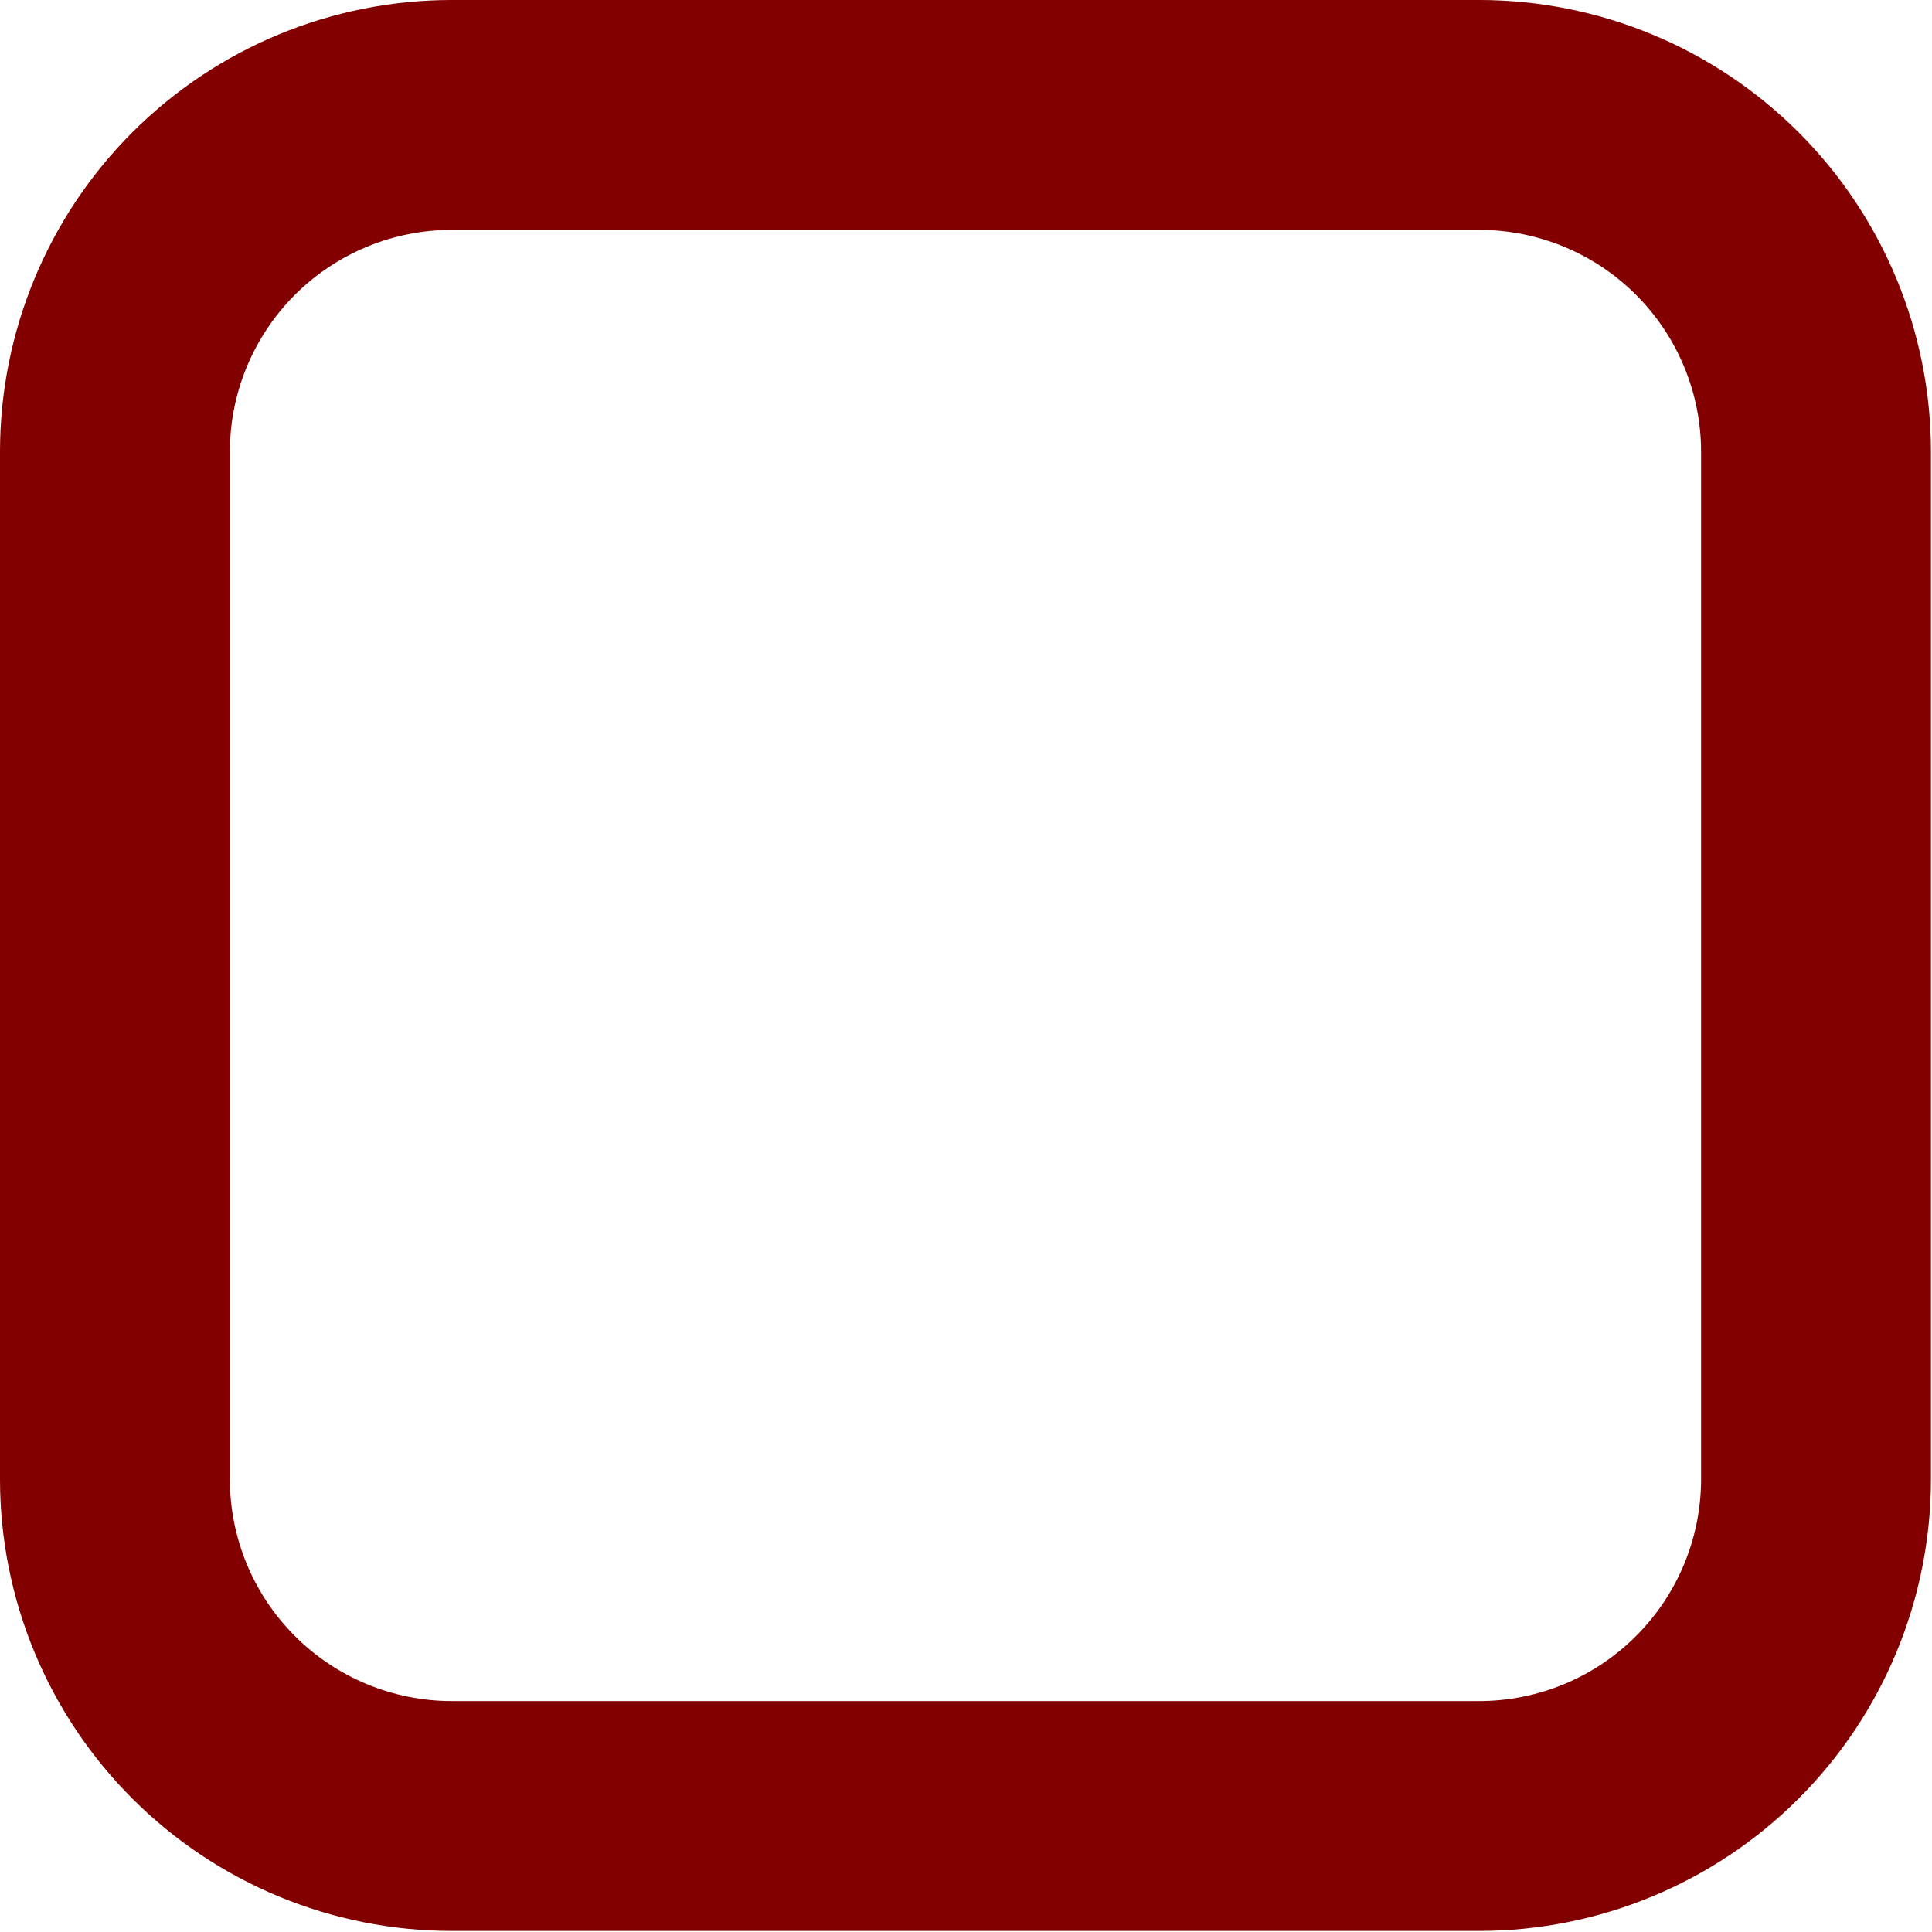
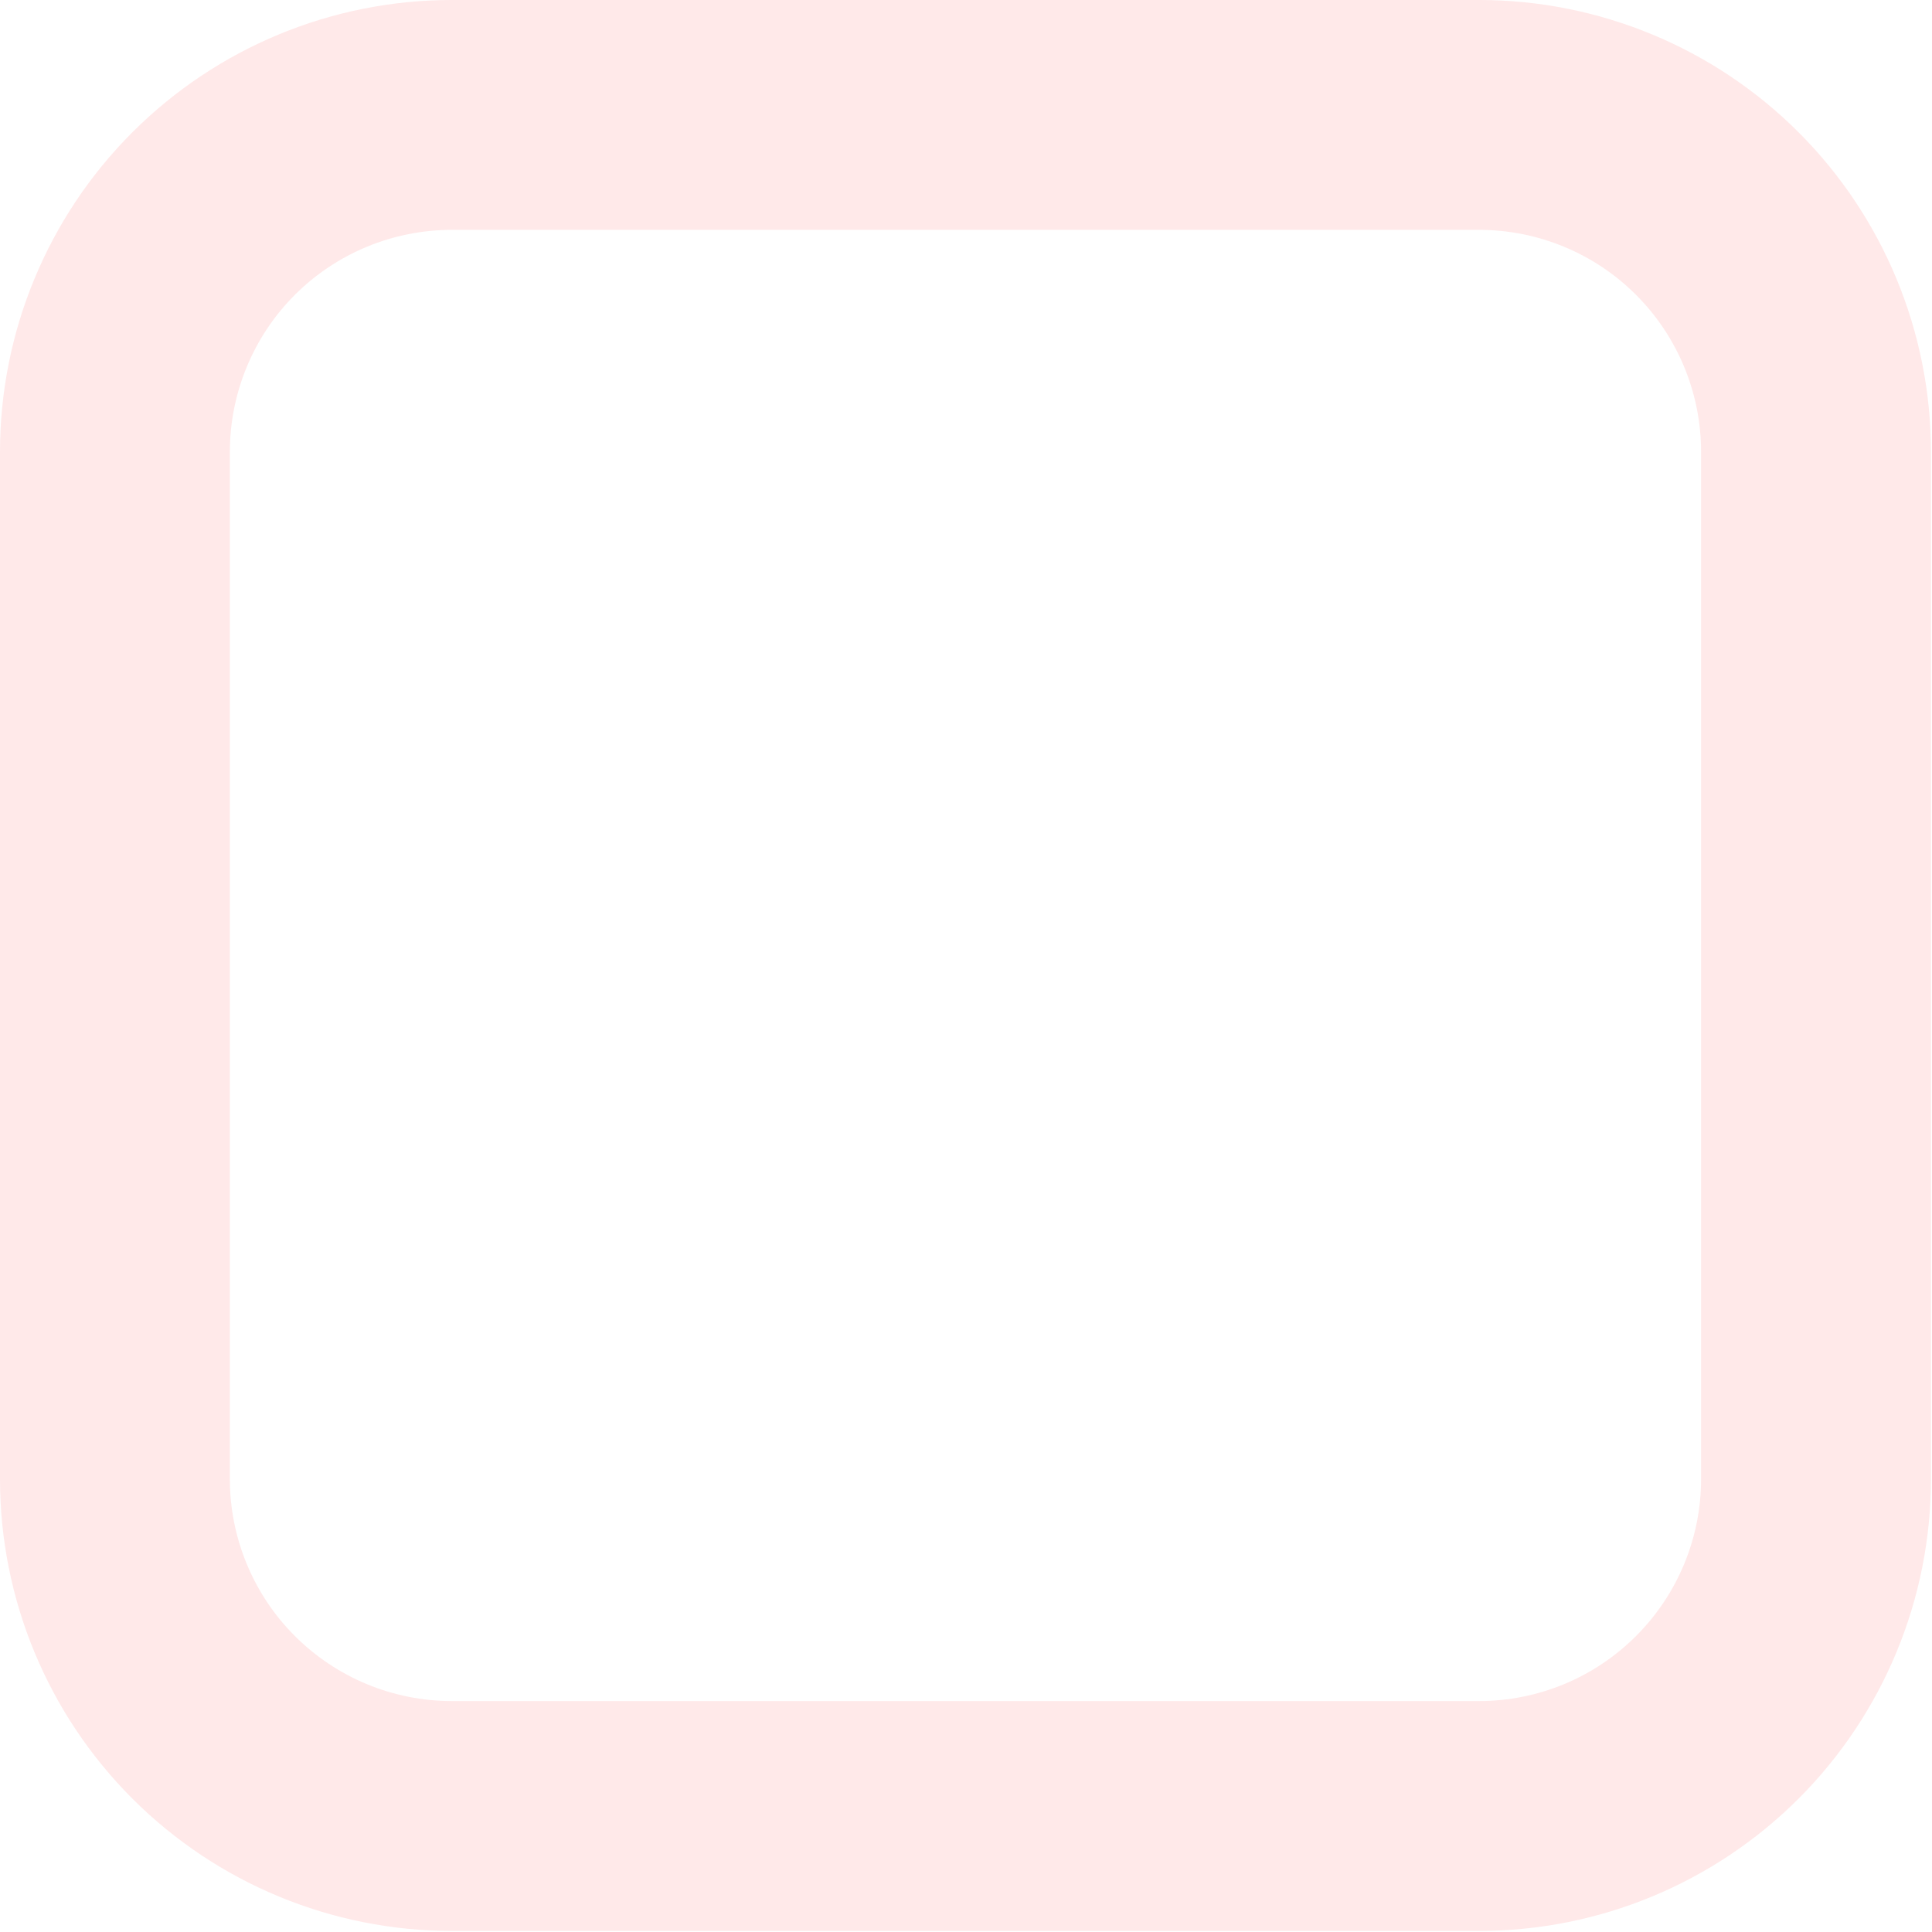
<svg xmlns="http://www.w3.org/2000/svg" width="100%" height="100%" viewBox="0 0 313 313" version="1.1" xml:space="preserve" style="fill-rule:evenodd;clip-rule:evenodd;stroke-linejoin:round;stroke-miterlimit:2;">
  <g transform="matrix(1,0,0,1,-6421.38,-1327.76)">
    <g transform="matrix(1,0,0,1,693,46.3782)">
-       <path d="M6041.21,1354.59C6041.21,1335.17 6033.5,1316.55 6019.77,1302.82C6006.04,1289.09 5987.42,1281.38 5968,1281.38L5801.59,1281.38C5782.17,1281.38 5763.55,1289.09 5749.82,1302.82C5736.09,1316.55 5728.38,1335.17 5728.38,1354.59L5728.38,1521C5728.38,1540.42 5736.09,1559.04 5749.82,1572.77C5763.55,1586.5 5782.17,1594.21 5801.59,1594.21L5968,1594.21C5987.42,1594.21 6006.04,1586.5 6019.77,1572.77C6033.5,1559.04 6041.21,1540.42 6041.21,1521L6041.21,1354.59ZM6003.97,1354.59L6003.97,1521C6003.97,1530.54 6000.18,1539.69 5993.43,1546.43C5986.69,1553.18 5977.54,1556.97 5968,1556.97L5801.59,1556.97C5792.05,1556.97 5782.9,1553.18 5776.15,1546.43C5769.41,1539.69 5765.62,1530.54 5765.62,1521L5765.62,1354.59C5765.62,1345.05 5769.41,1335.9 5776.15,1329.15C5782.9,1322.41 5792.05,1318.62 5801.59,1318.62L5968,1318.62C5977.54,1318.62 5986.69,1322.41 5993.43,1329.15C6000.18,1335.9 6003.97,1345.05 6003.97,1354.59Z" style="fill:rgb(130,0,0);" />
+       <path d="M6041.21,1354.59C6041.21,1335.17 6033.5,1316.55 6019.77,1302.82C6006.04,1289.09 5987.42,1281.38 5968,1281.38L5801.59,1281.38C5782.17,1281.38 5763.55,1289.09 5749.82,1302.82C5736.09,1316.55 5728.38,1335.17 5728.38,1354.59L5728.38,1521C5728.38,1540.42 5736.09,1559.04 5749.82,1572.77C5763.55,1586.5 5782.17,1594.21 5801.59,1594.21L5968,1594.21C5987.42,1594.21 6006.04,1586.5 6019.77,1572.77C6033.5,1559.04 6041.21,1540.42 6041.21,1521L6041.21,1354.59ZM6003.97,1354.59L6003.97,1521C6003.97,1530.54 6000.18,1539.69 5993.43,1546.43C5986.69,1553.18 5977.54,1556.97 5968,1556.97L5801.59,1556.97C5792.05,1556.97 5782.9,1553.18 5776.15,1546.43C5769.41,1539.69 5765.62,1530.54 5765.62,1521L5765.62,1354.59C5765.62,1345.05 5769.41,1335.9 5776.15,1329.15C5782.9,1322.41 5792.05,1318.62 5801.59,1318.62L5968,1318.62C5977.54,1318.62 5986.69,1322.41 5993.43,1329.15C6000.18,1335.9 6003.97,1345.05 6003.97,1354.59Z" style="fill:rgb(255, 233, 233);" />
    </g>
  </g>
</svg>
